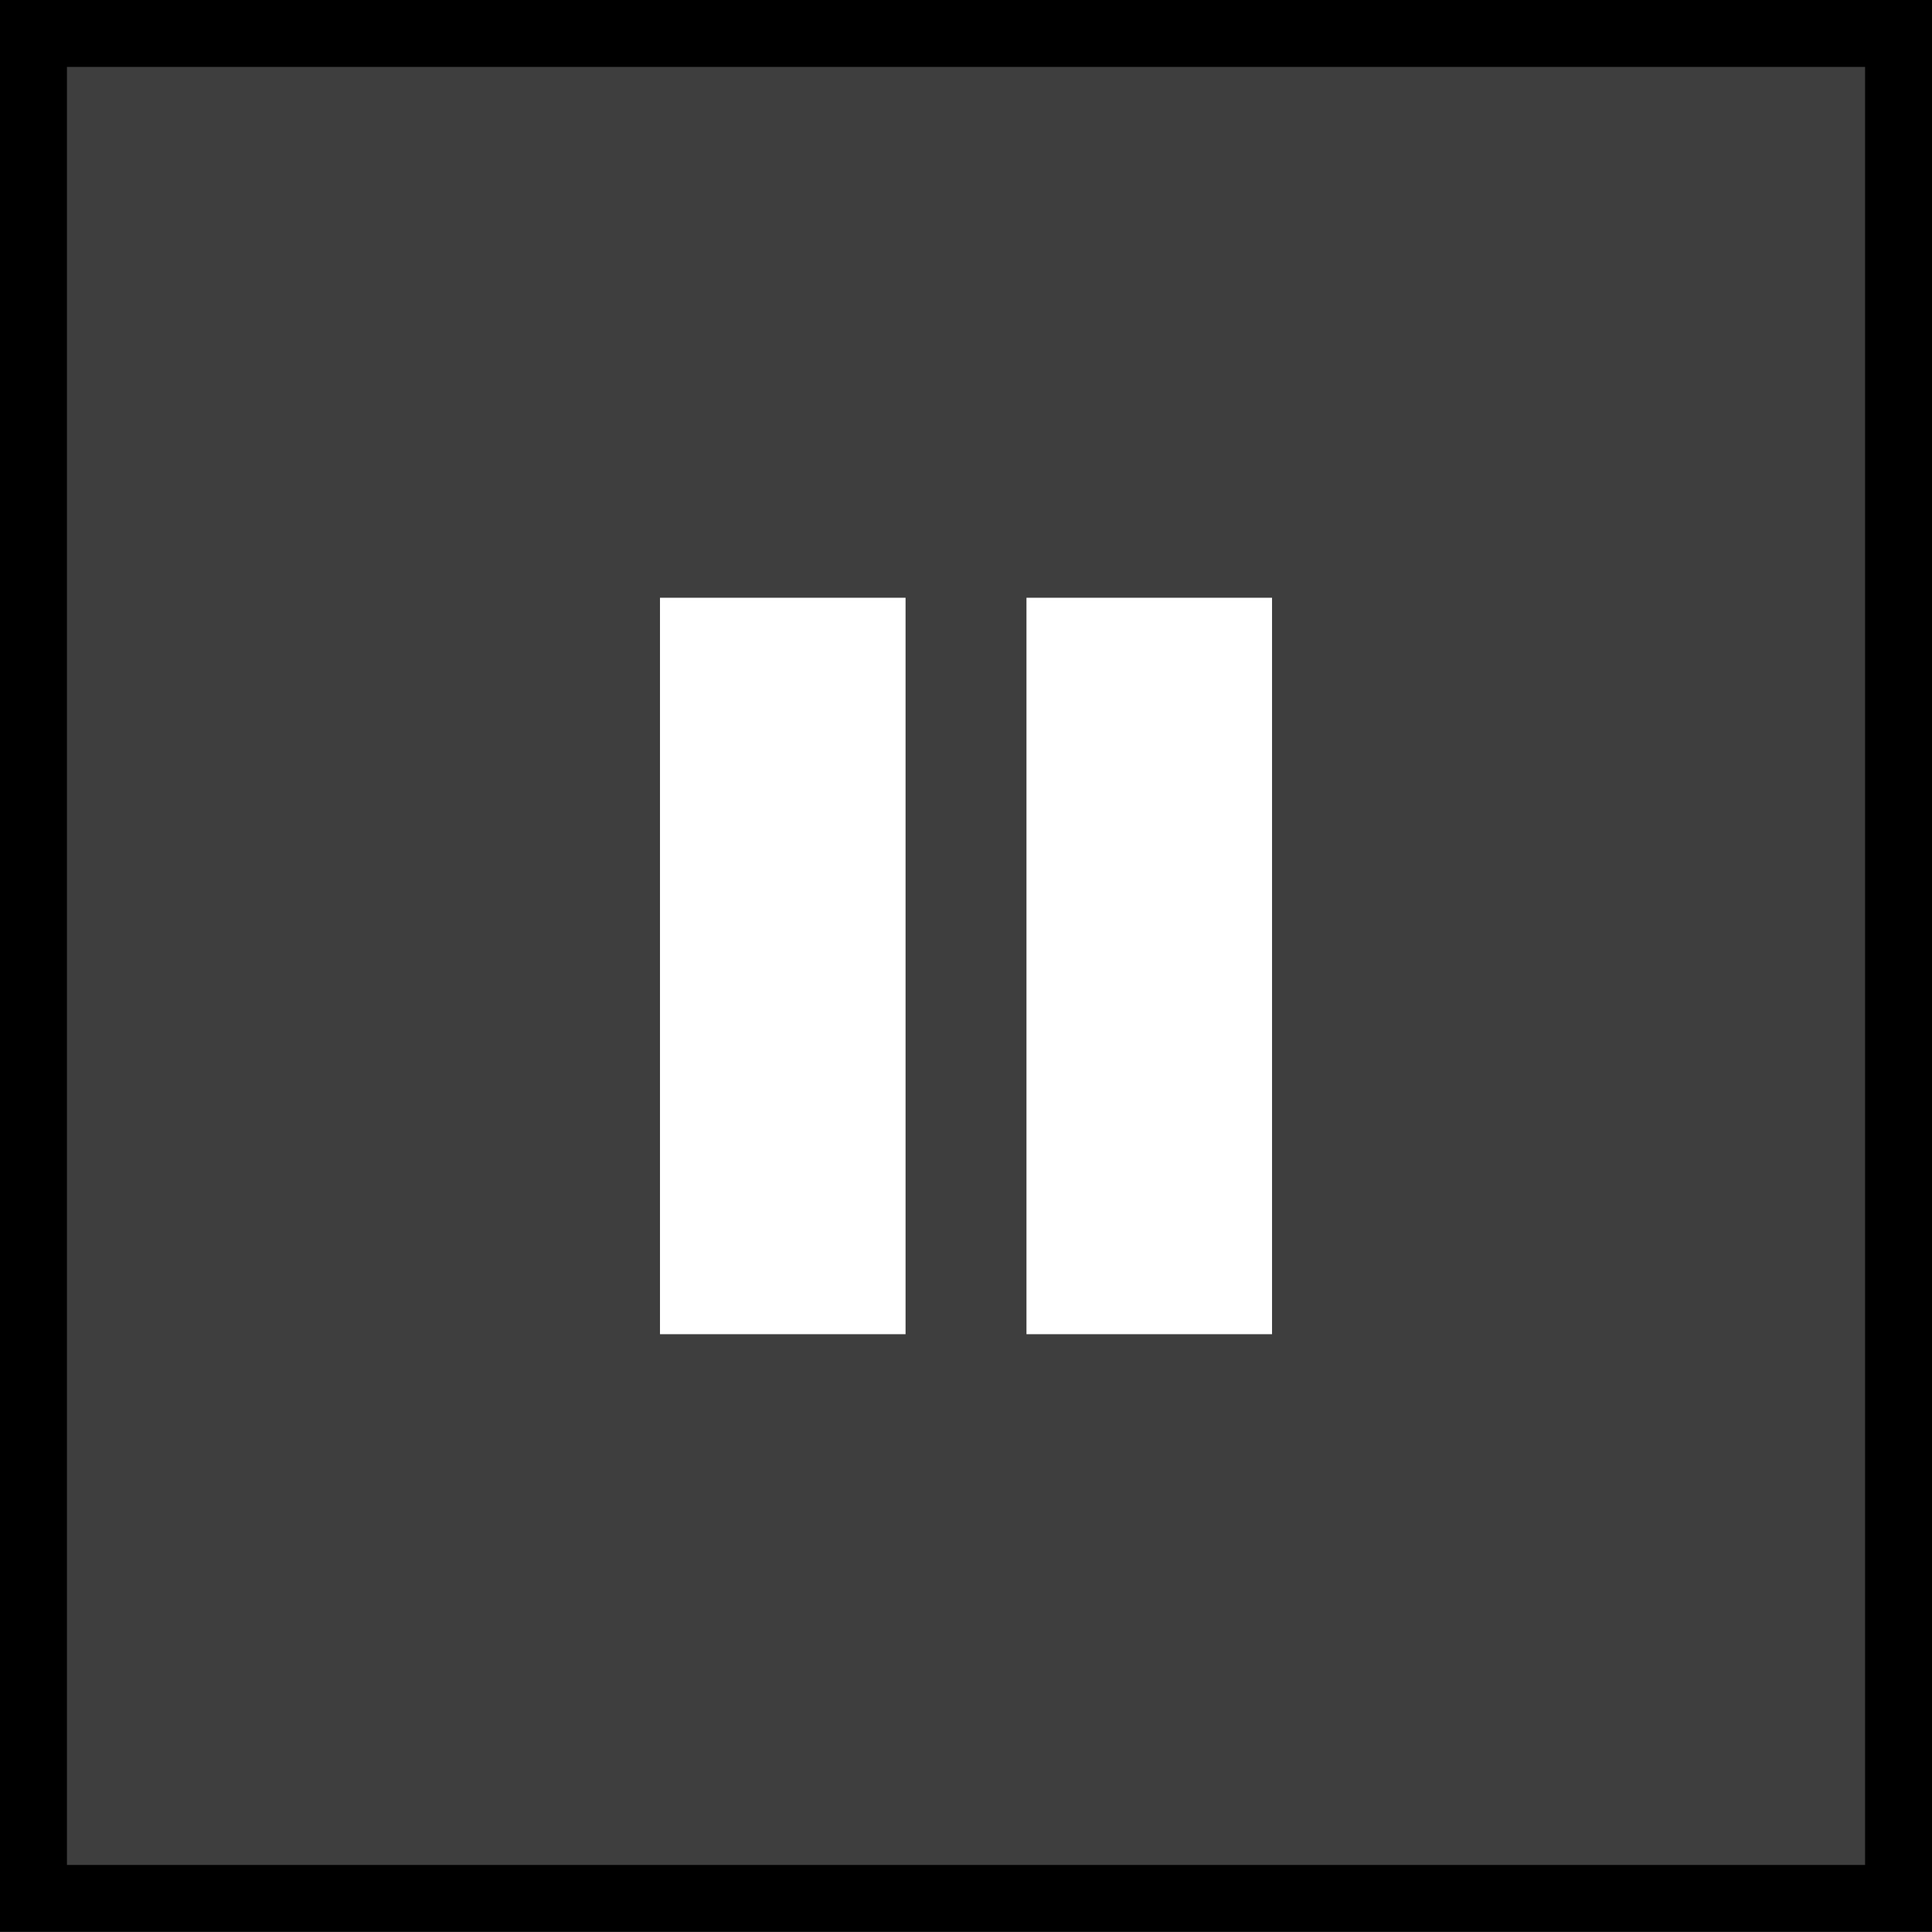
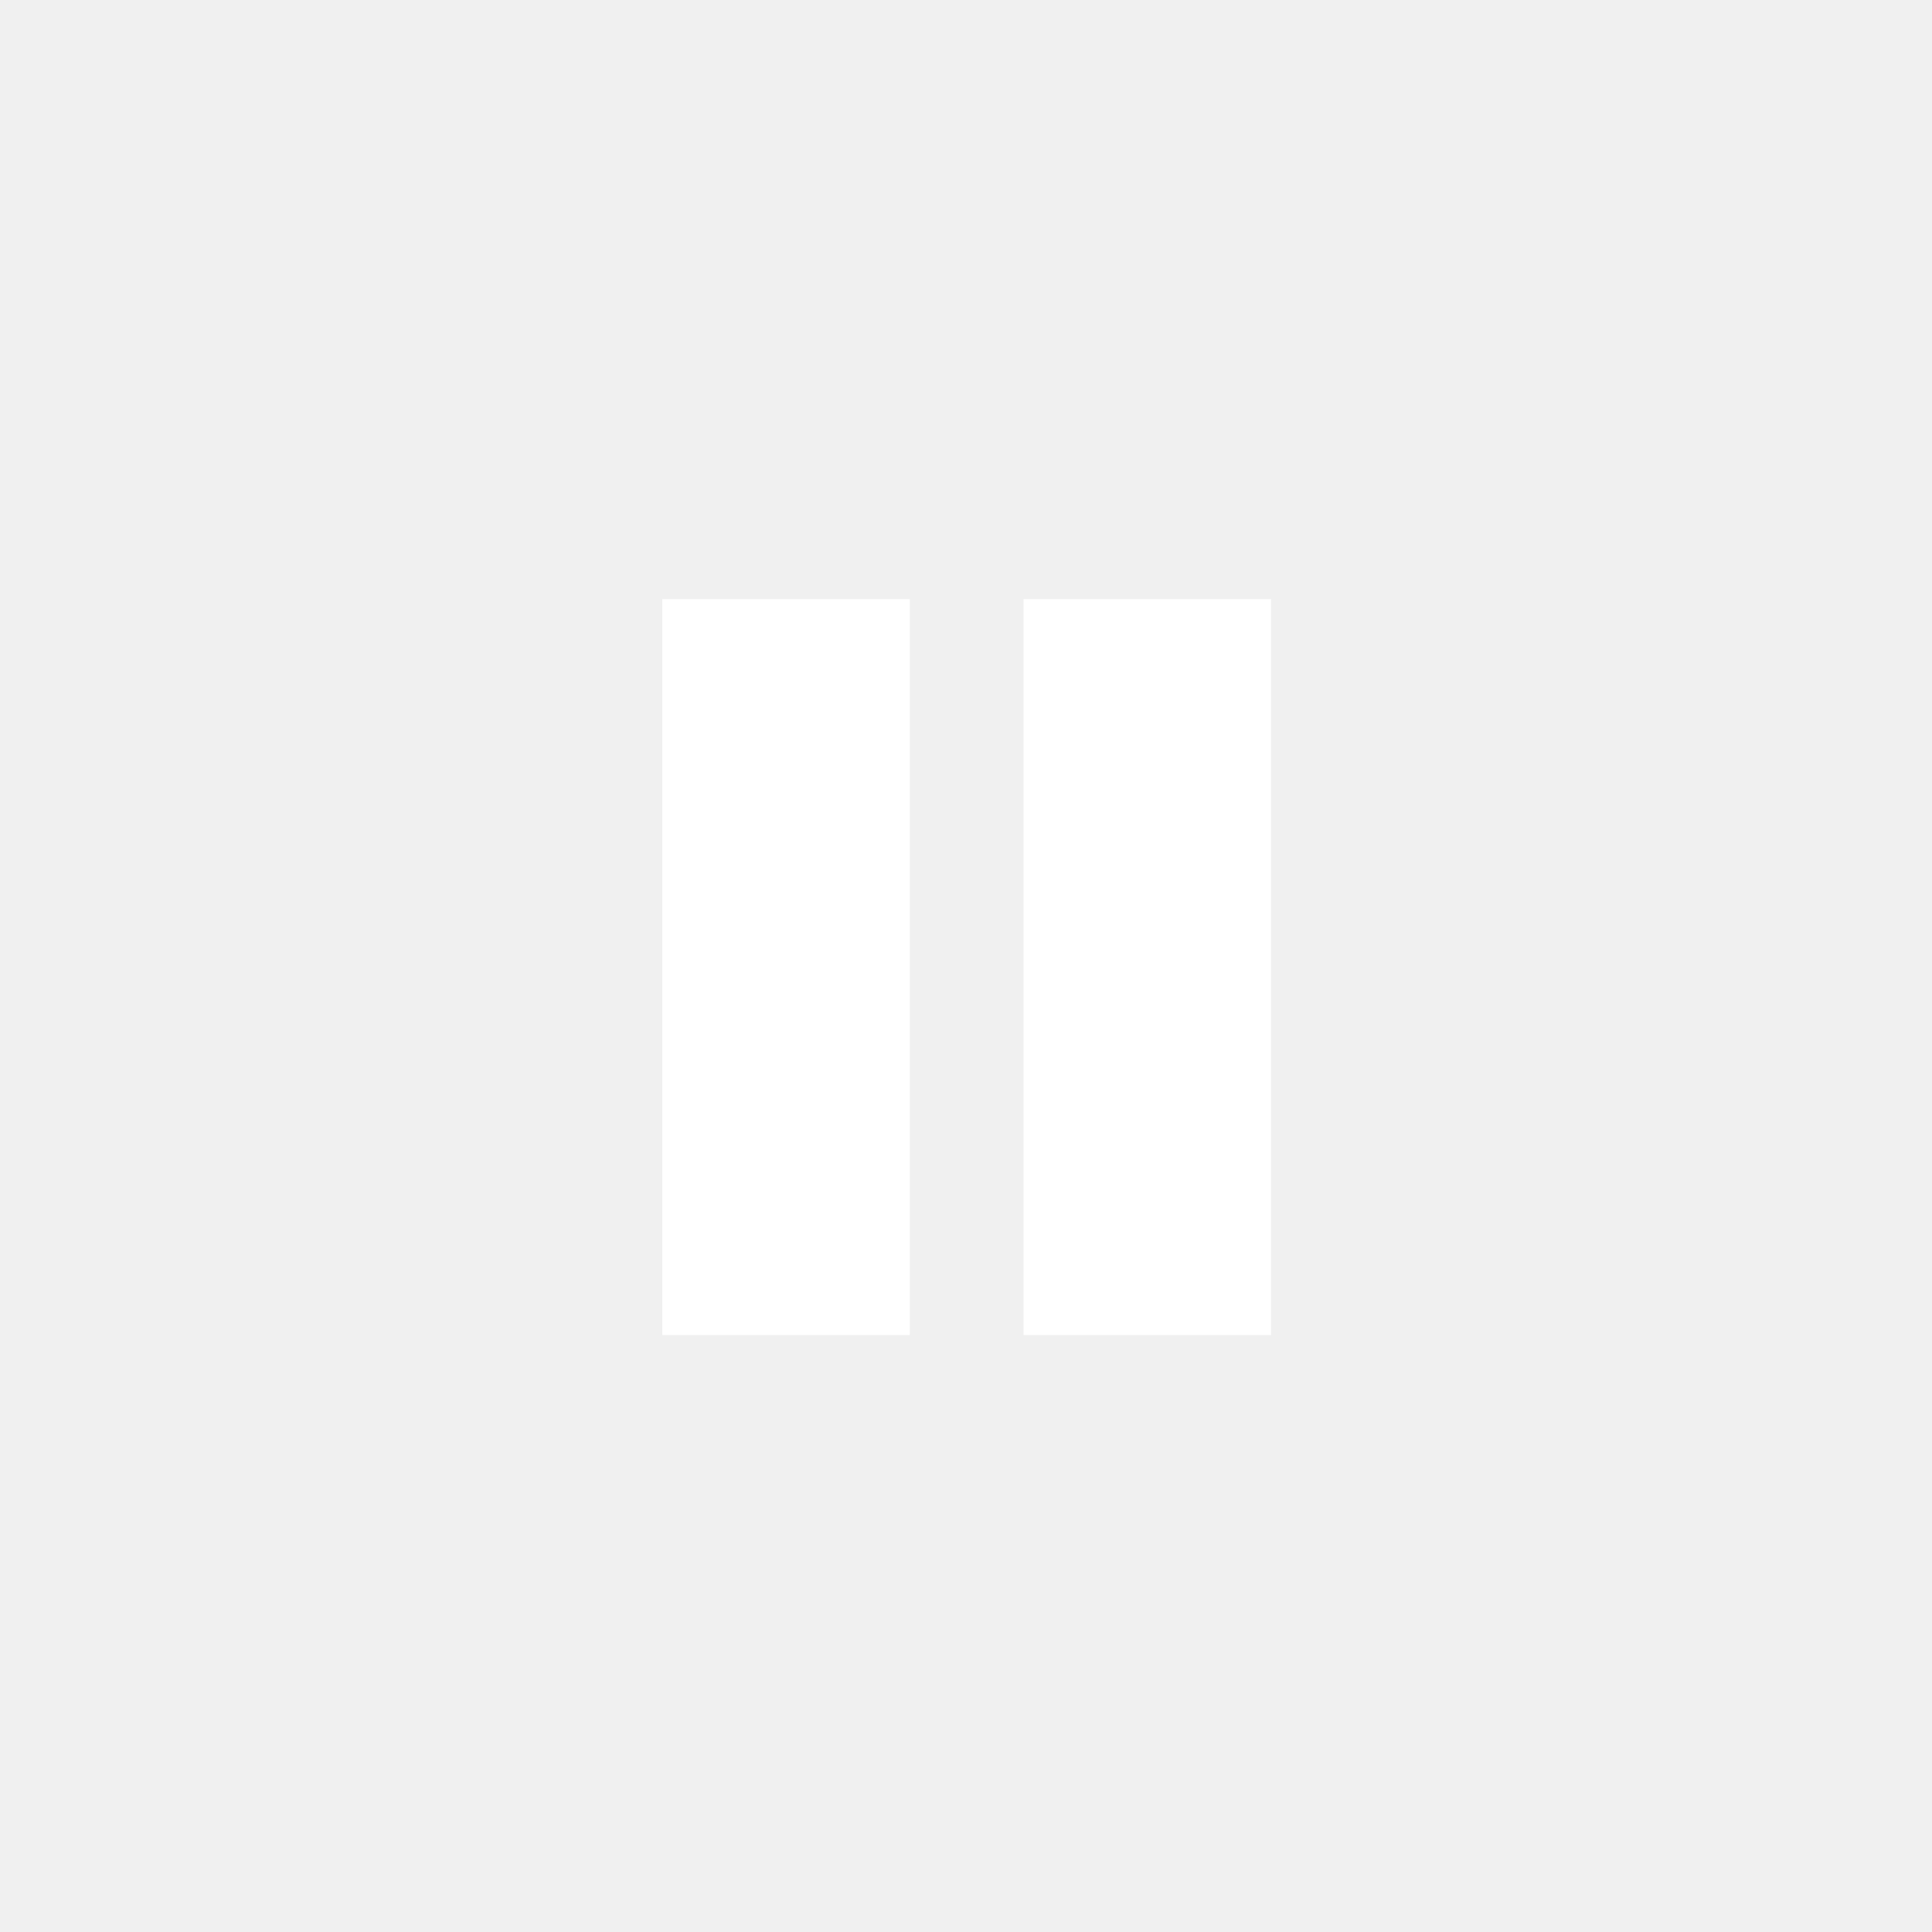
- <svg xmlns="http://www.w3.org/2000/svg" id="svg3974" version="1.1" xml:space="preserve" width="36.072" height="36.07" viewBox="0 0 36.072 36.07">
-   <defs id="defs3978" />
+ <svg xmlns="http://www.w3.org/2000/svg" version="1.1" id="svg3974" x="0px" y="0px" viewBox="0 0 36.1 36.1" style="enable-background:new 0 0 36.1 36.1;" xml:space="preserve">
+   <style type="text/css">
+ 	.st0{display:none;fill:#3E3E3E;}
+ 	.st1{display:none;}
+ 	.st2{fill:#FFFFFF;}
+ </style>
  <g id="g3982" transform="matrix(1.25,0,0,-1.25,0,36.0705)">
-     <path d="m 0.499,0.5 27.858,0 0,27.856 -27.858,0 0,-27.856 z" style="fill:#3e3e3e;fill-opacity:1;fill-rule:nonzero;stroke:none" id="path3984" />
-     <path d="m 0,0 28.858,0 0,28.857 L 0,28.857 0,0 Z m 1,27.857 26.858,0 L 27.858,1 1,1 1,27.857 Z" style="fill:#000000;fill-opacity:1;fill-rule:nonzero;stroke:none" id="path3986" />
-     <path d="m 15.332,19.928 3.668,0 0,-11 -3.668,0 0,11 z" style="fill:#ffffff;fill-opacity:1;fill-rule:nonzero;stroke:none" id="path3988" />
-     <path d="m 9.858,19.928 3.668,0 0,-11 -3.668,0 0,11 z" style="fill:#ffffff;fill-opacity:1;fill-rule:nonzero;stroke:none" id="path3990" />
+     <path id="path3984" class="st0" d="M0.5,0.5h27.9v27.9H0.5C0.5,28.4,0.5,0.5,0.5,0.5z" />
+     <path id="path3986" class="st1" d="M0,0h28.9v28.9H0V0z M1,27.9h26.9V1H1V27.9z" />
+     <path id="path3988" class="st2" d="M15.3,19.9H19v-11h-3.7V19.9z" />
+     <path id="path3990" class="st2" d="M9.9,19.9h3.7v-11H9.9V19.9z" />
  </g>
</svg>
